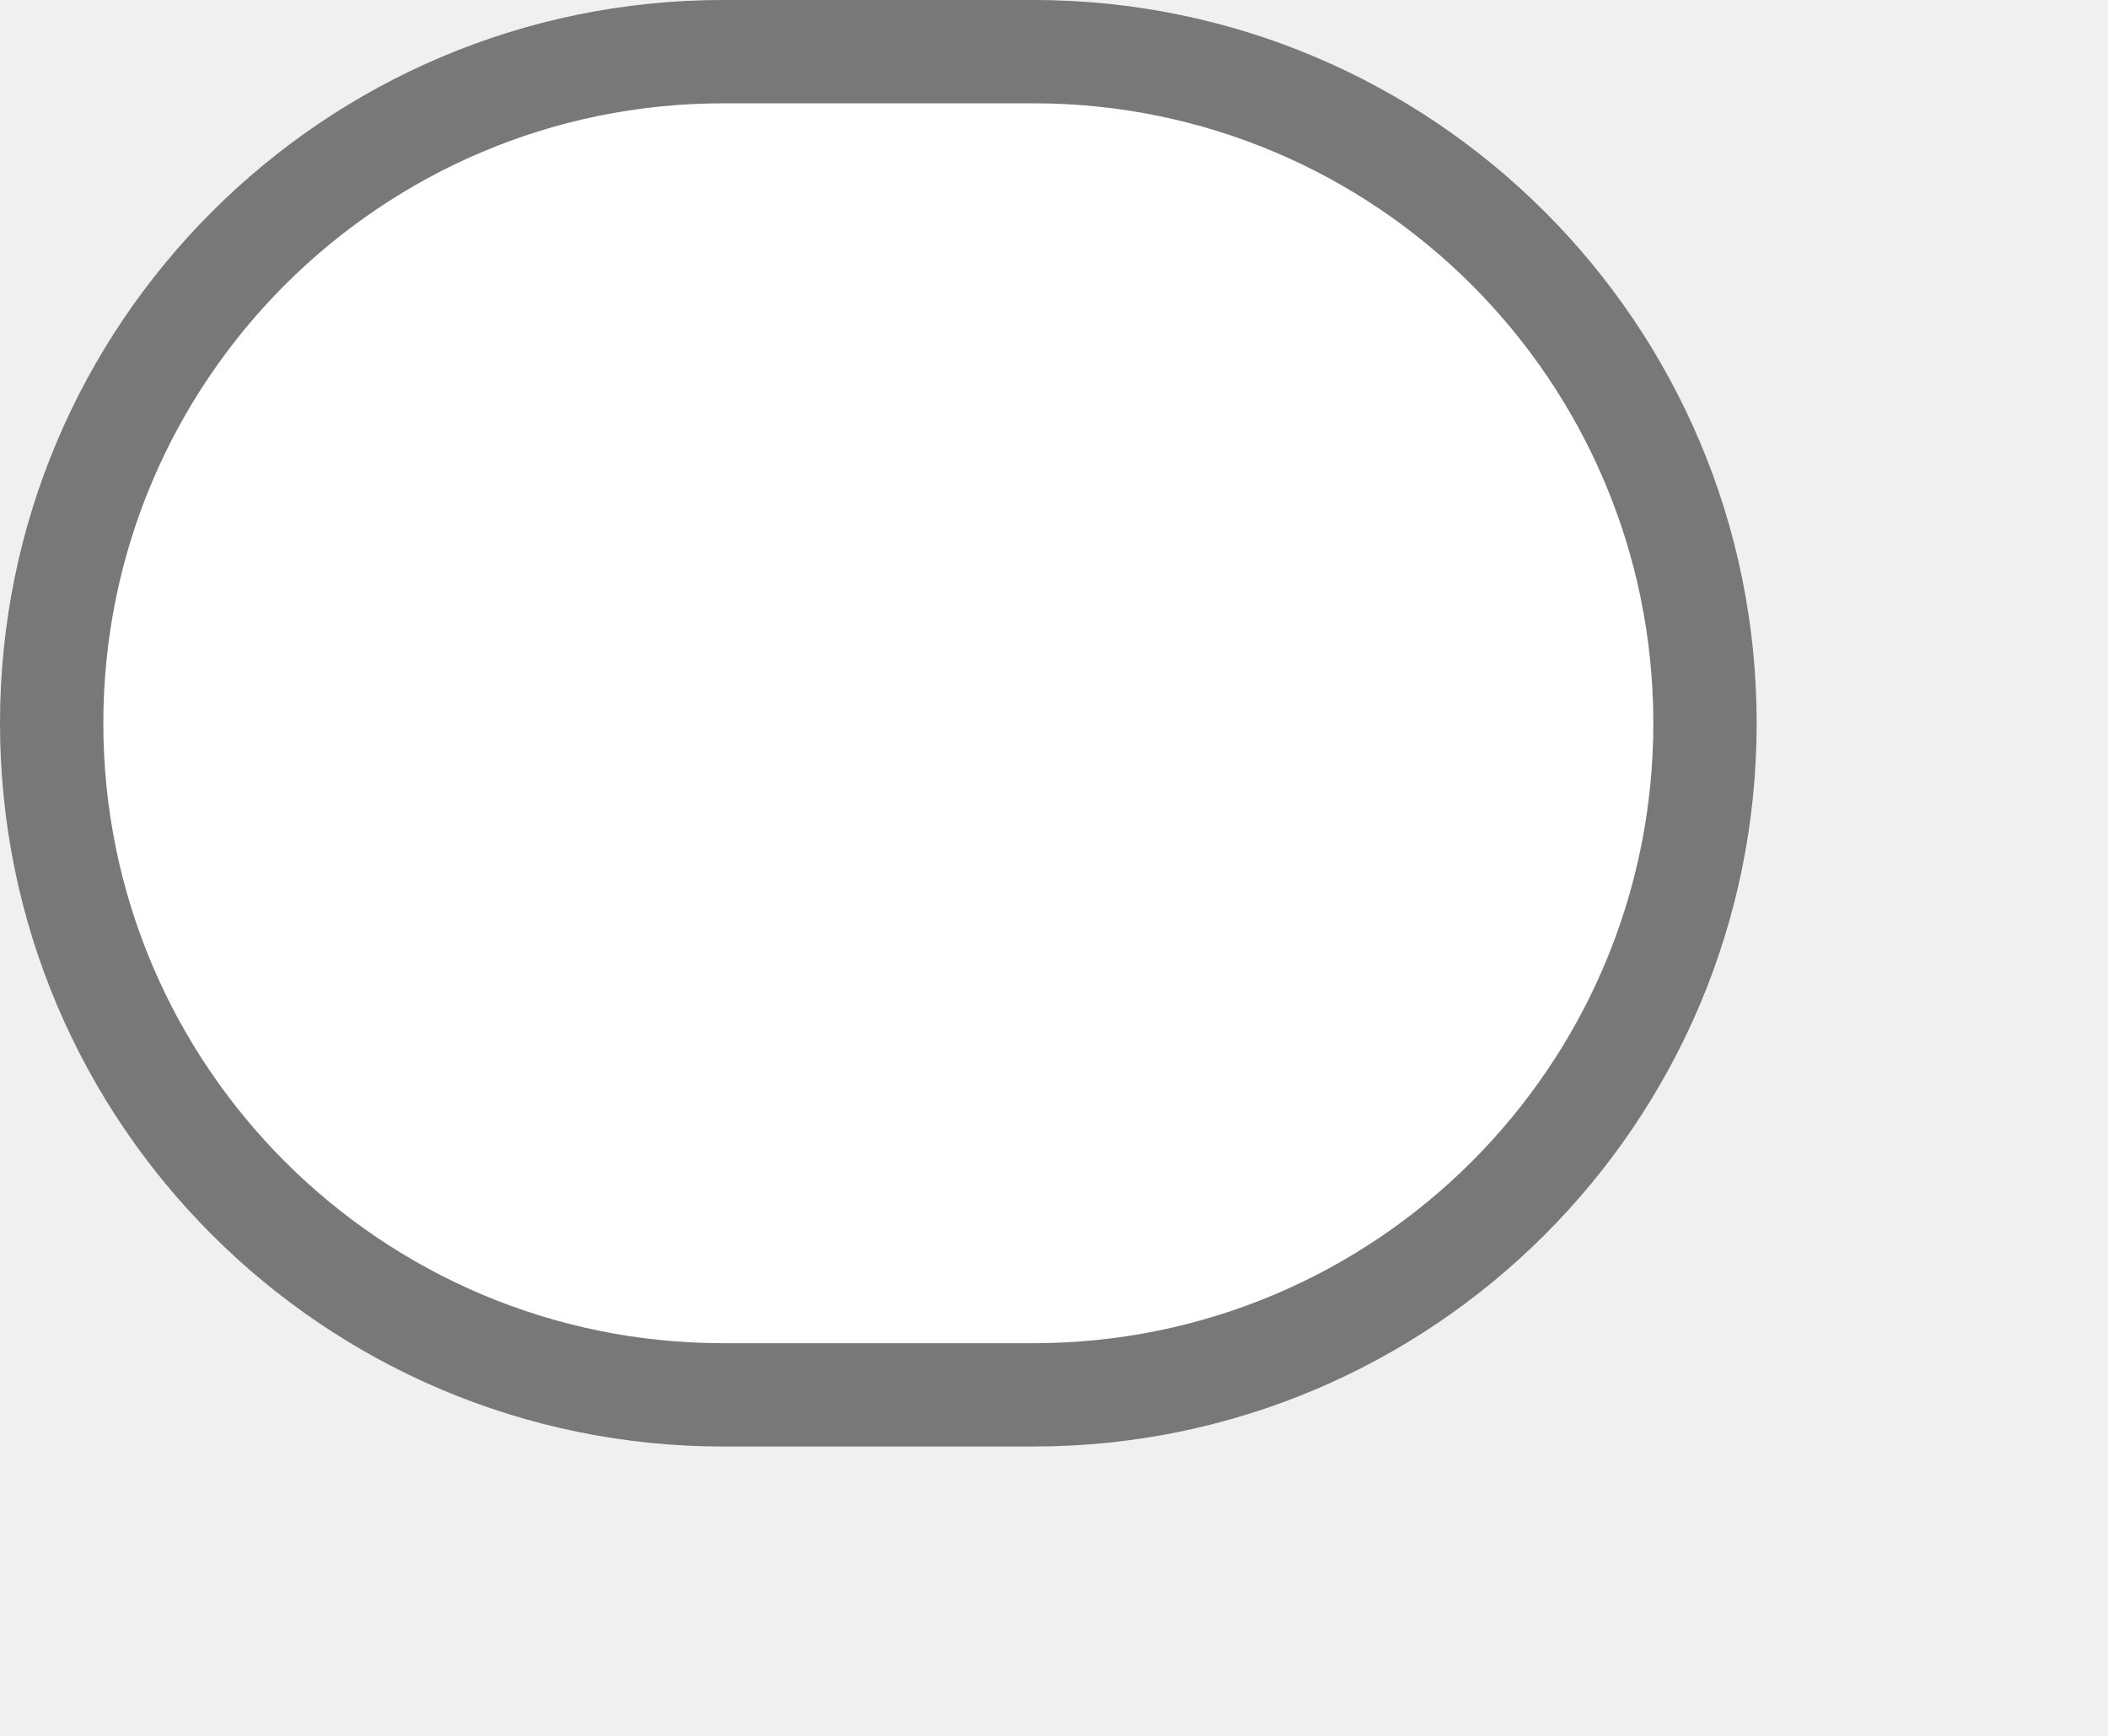
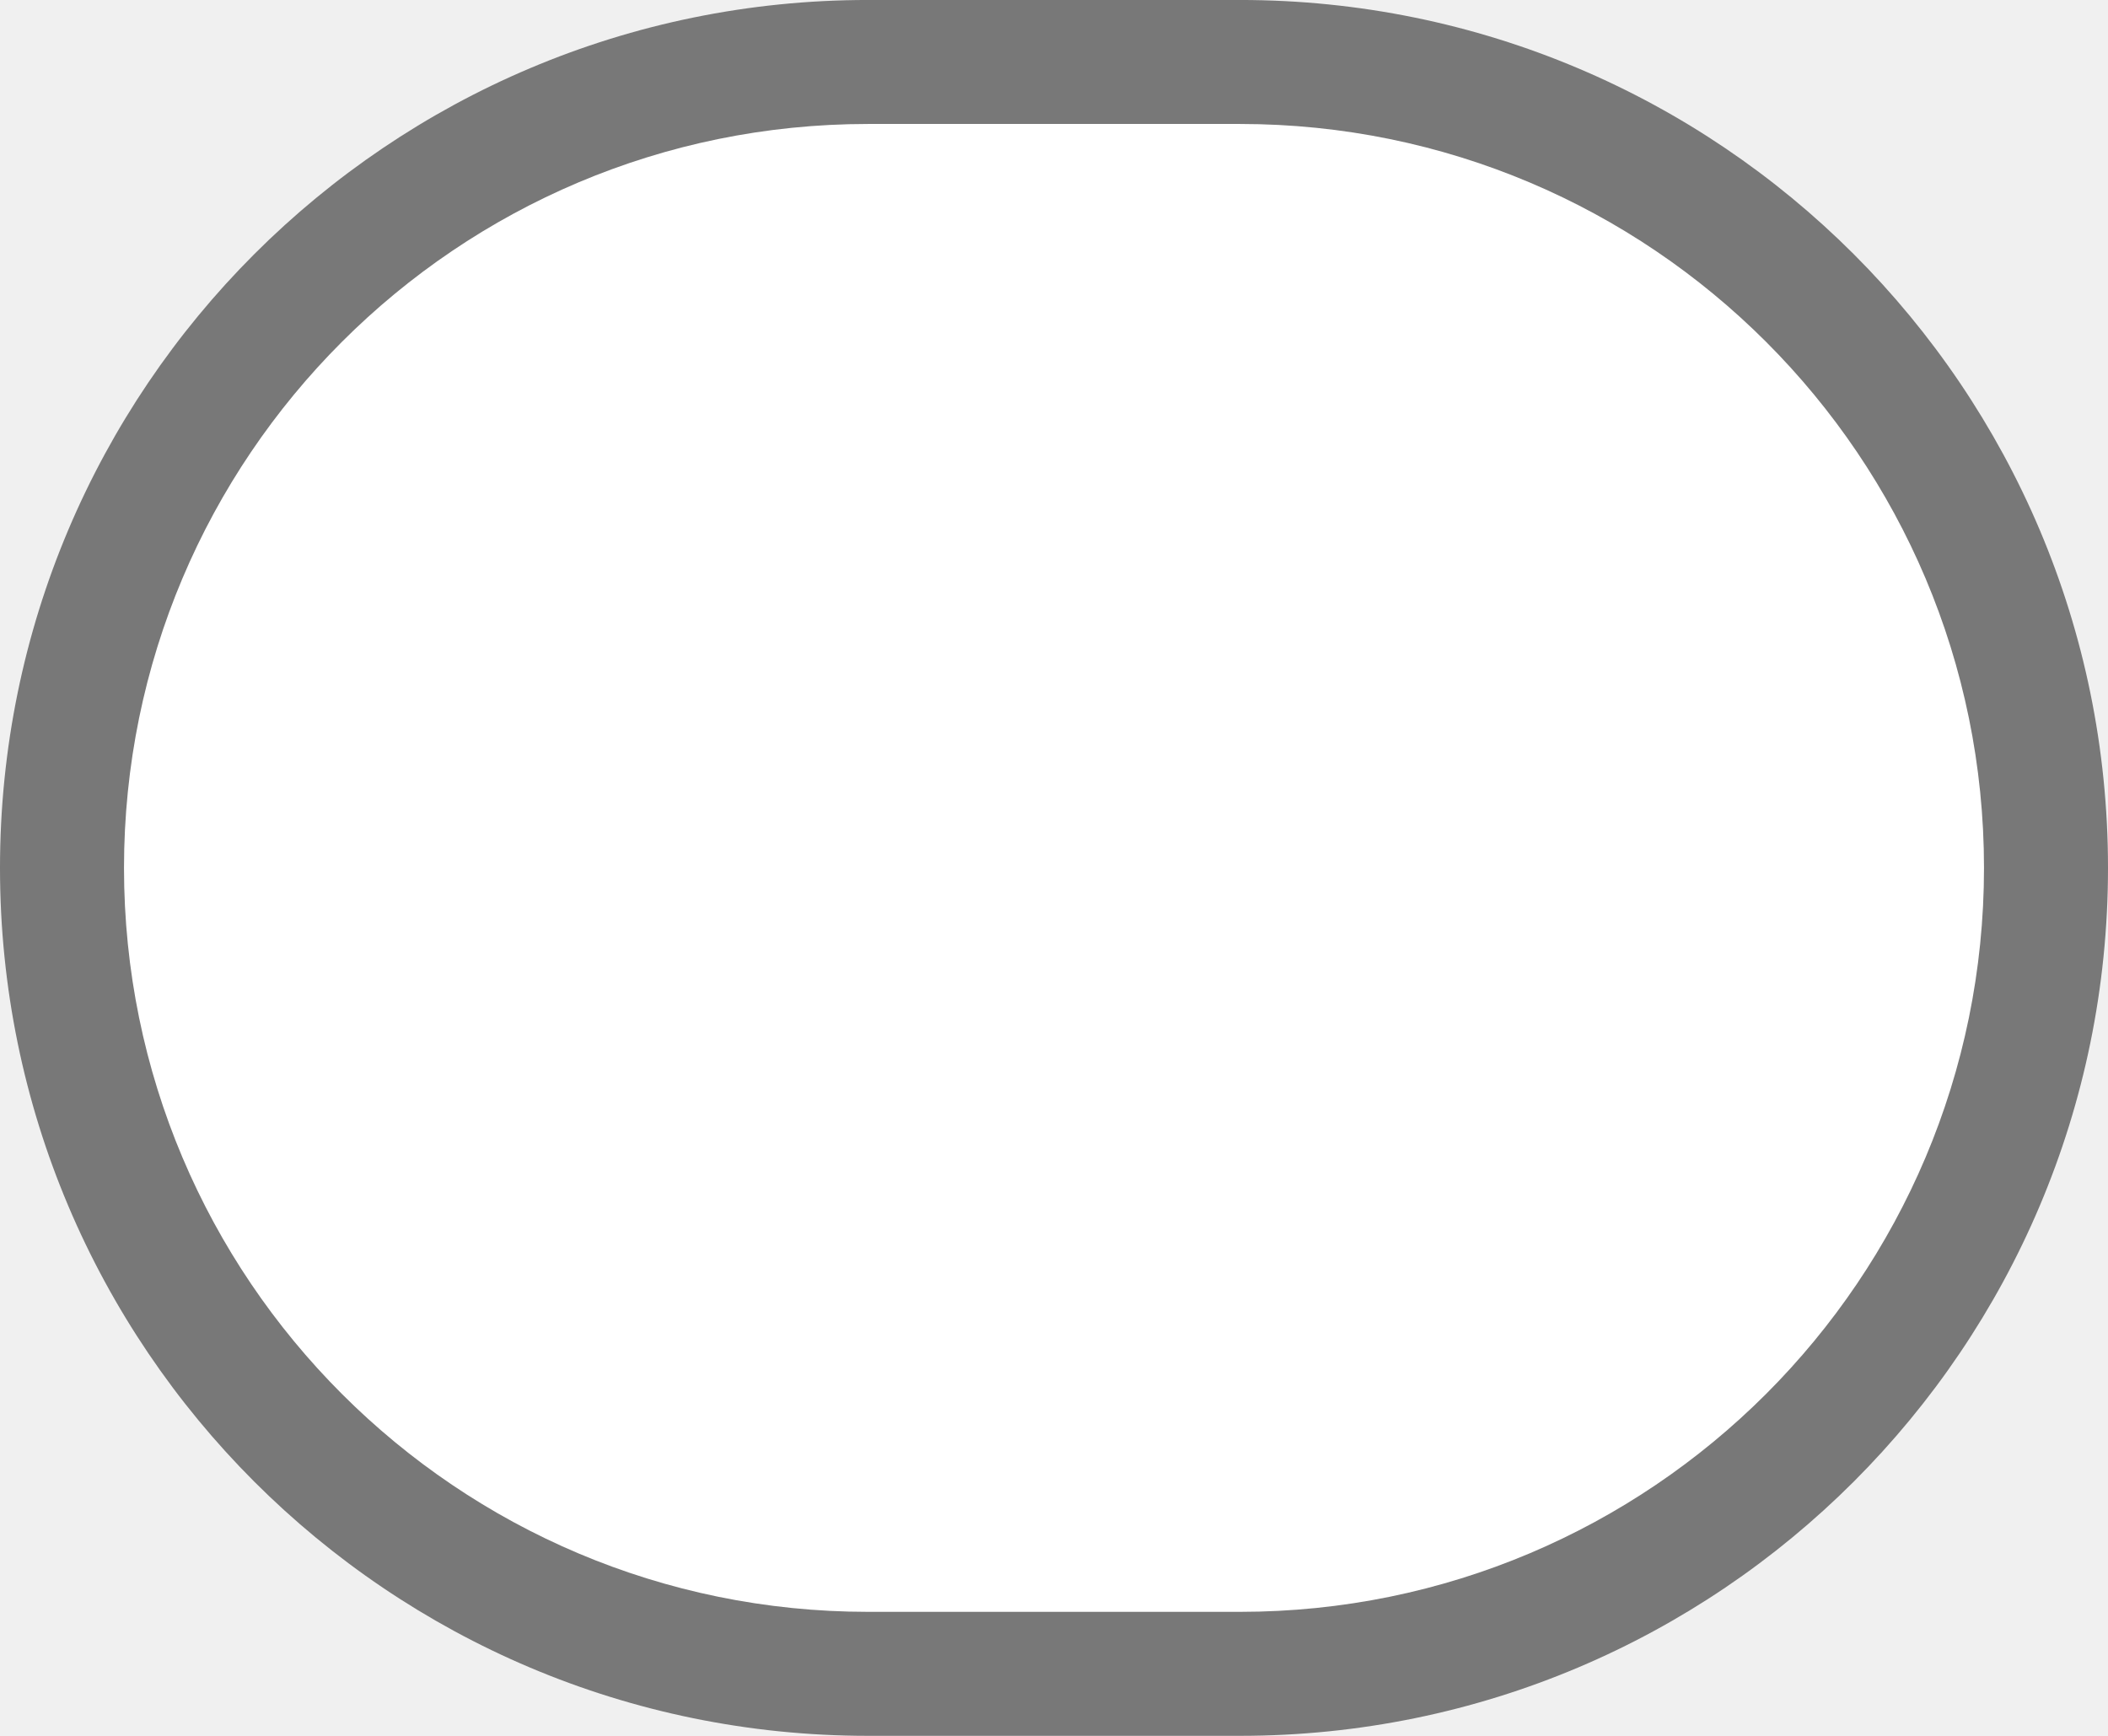
- <svg xmlns="http://www.w3.org/2000/svg" width="20.4" height="16.8" id="svg4986" version="1.1">
+ <svg xmlns="http://www.w3.org/2000/svg" width="17" height="14" id="svg4986" version="1.1">
  <defs id="defs4988" />
  <g id="layer1" transform="translate(-54.99999,-903.3622)">
    <g transform="translate(-180,480)" id="generic-md-1">
      <rect style="opacity:0.5;color:#000000;fill:#000000;fill-opacity:1;fill-rule:evenodd;stroke:none;stroke-width:1;marker:none;visibility:visible;display:inline;overflow:visible;enable-background:accumulate" id="rect3443" width="17" height="14" x="235" y="423.362" rx="7" ry="7" />
      <rect y="424.362" x="236" height="12" width="15" id="rect3445" style="color:#000000;fill:#ffffff;fill-opacity:1;fill-rule:evenodd;stroke:none;stroke-width:1;marker:none;visibility:visible;display:inline;overflow:visible;enable-background:accumulate" rx="6" ry="6" />
    </g>
  </g>
</svg>
